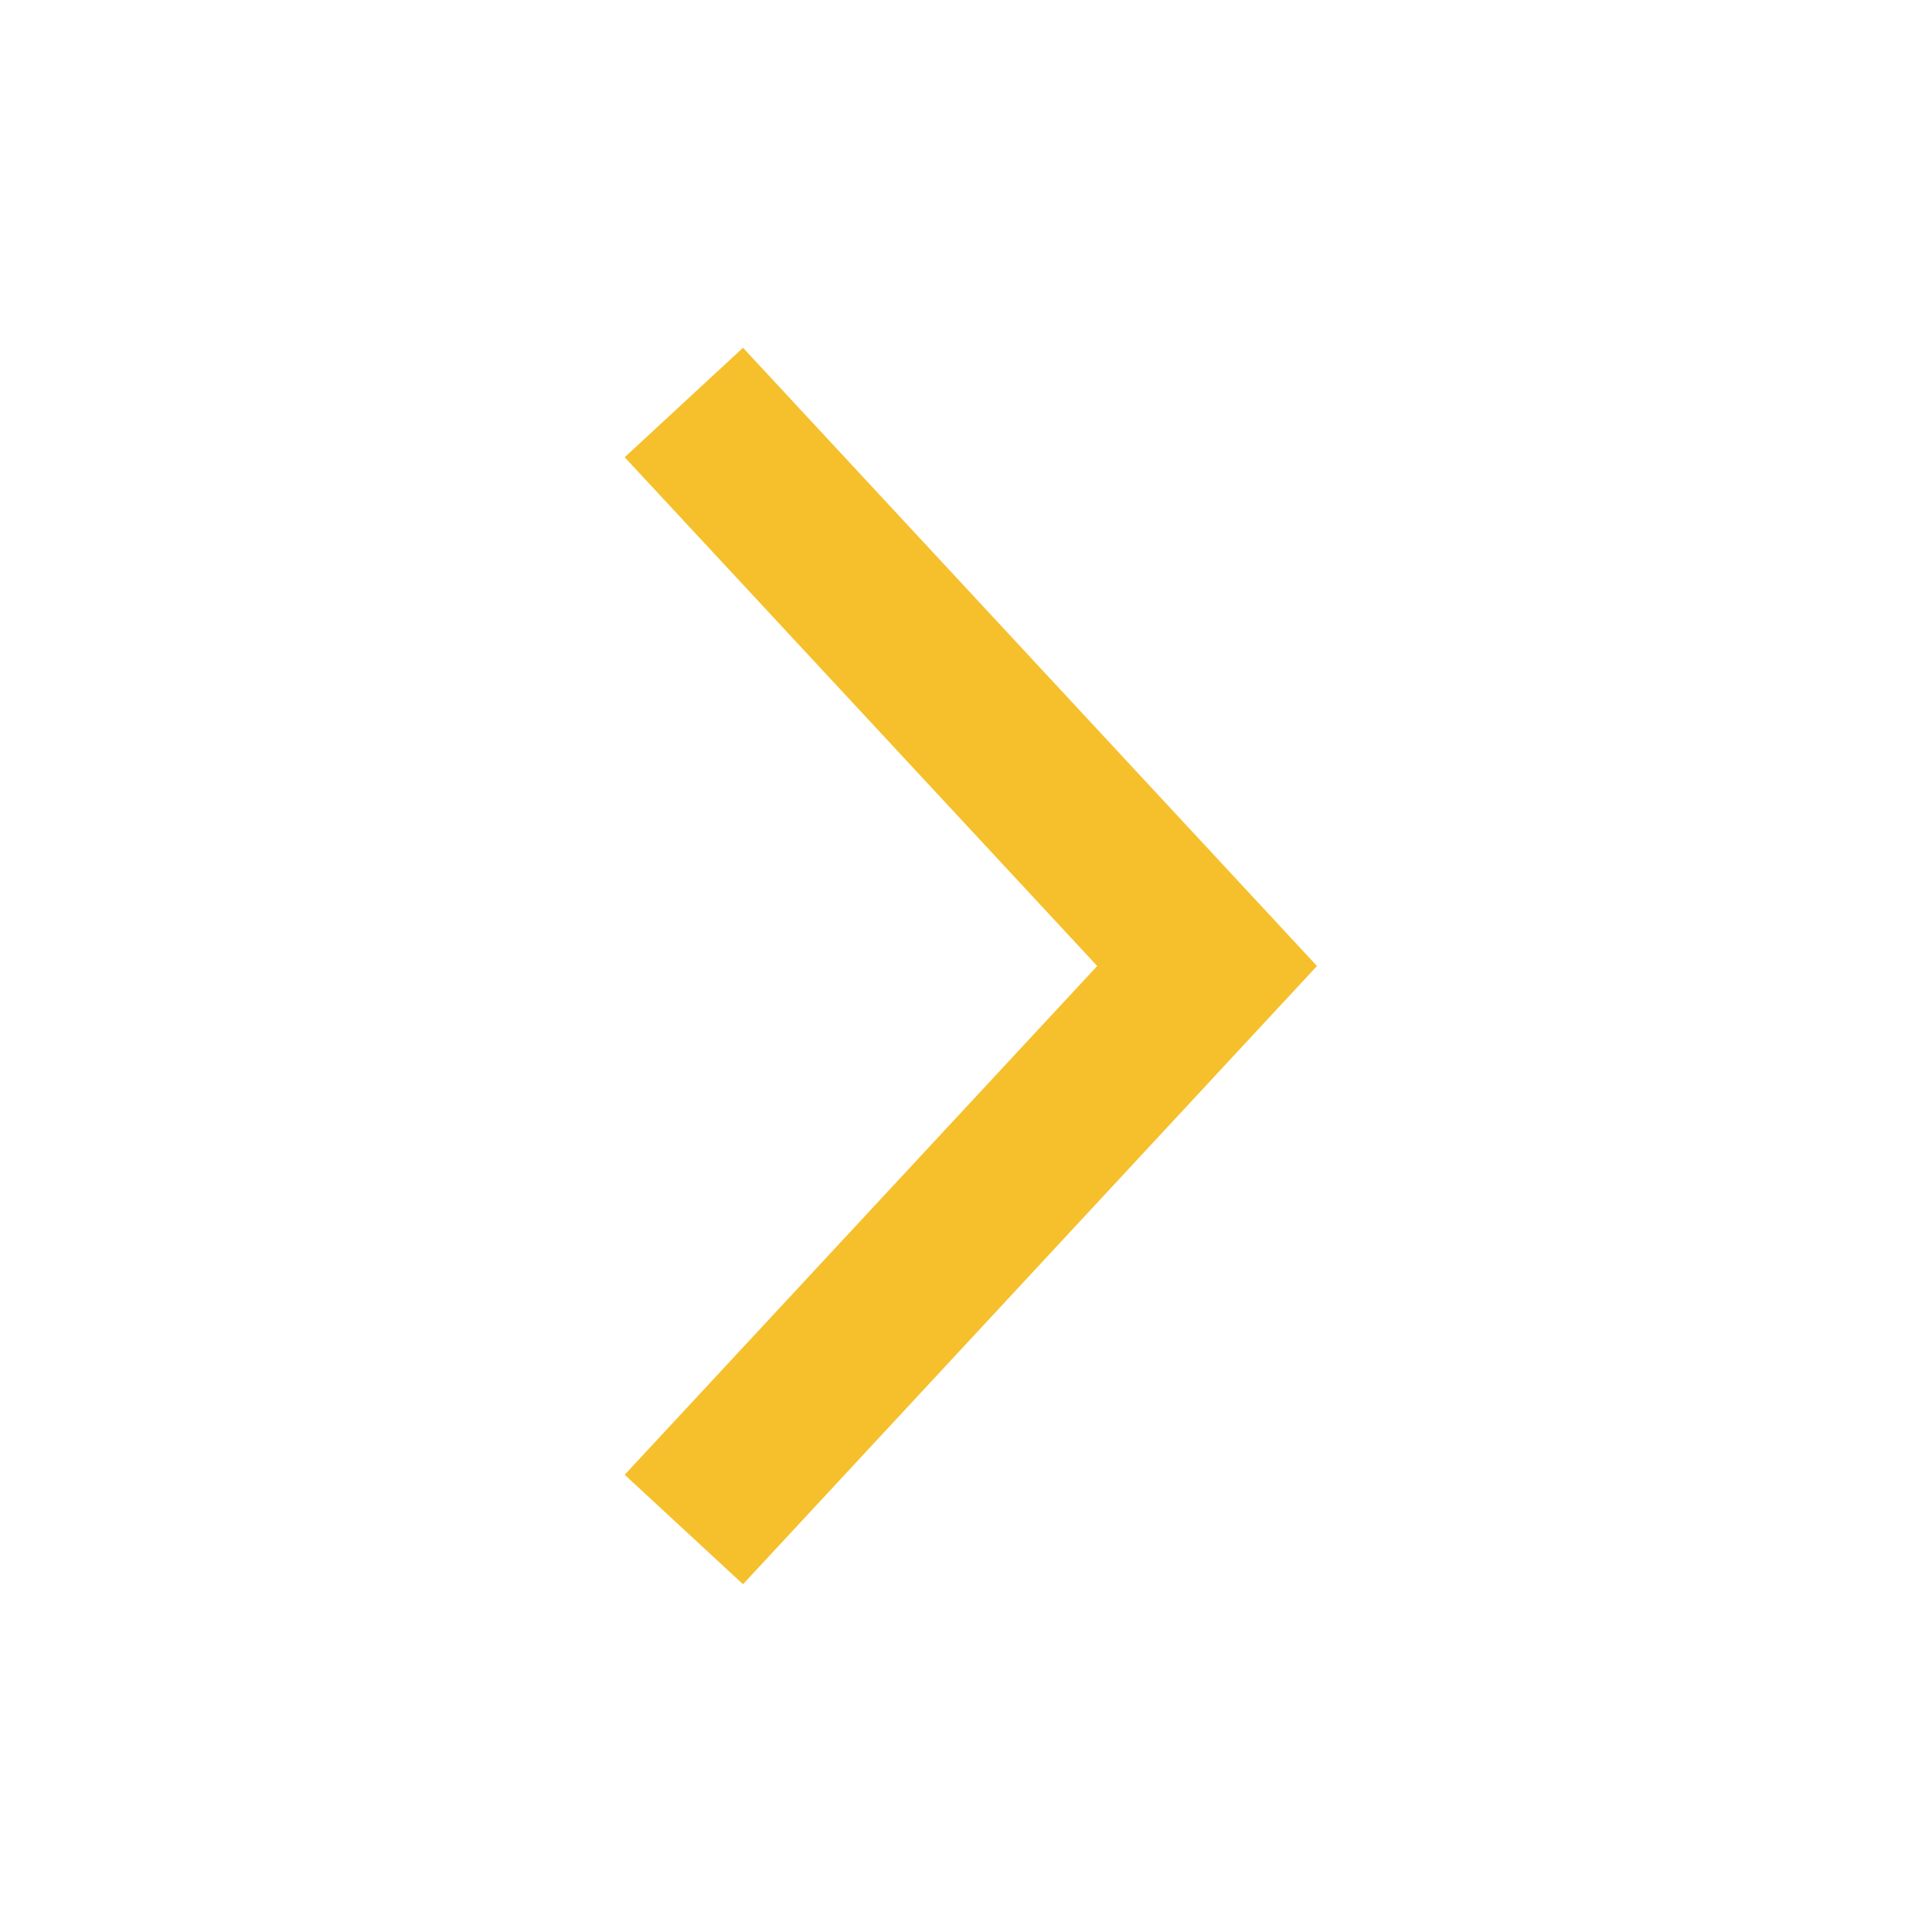
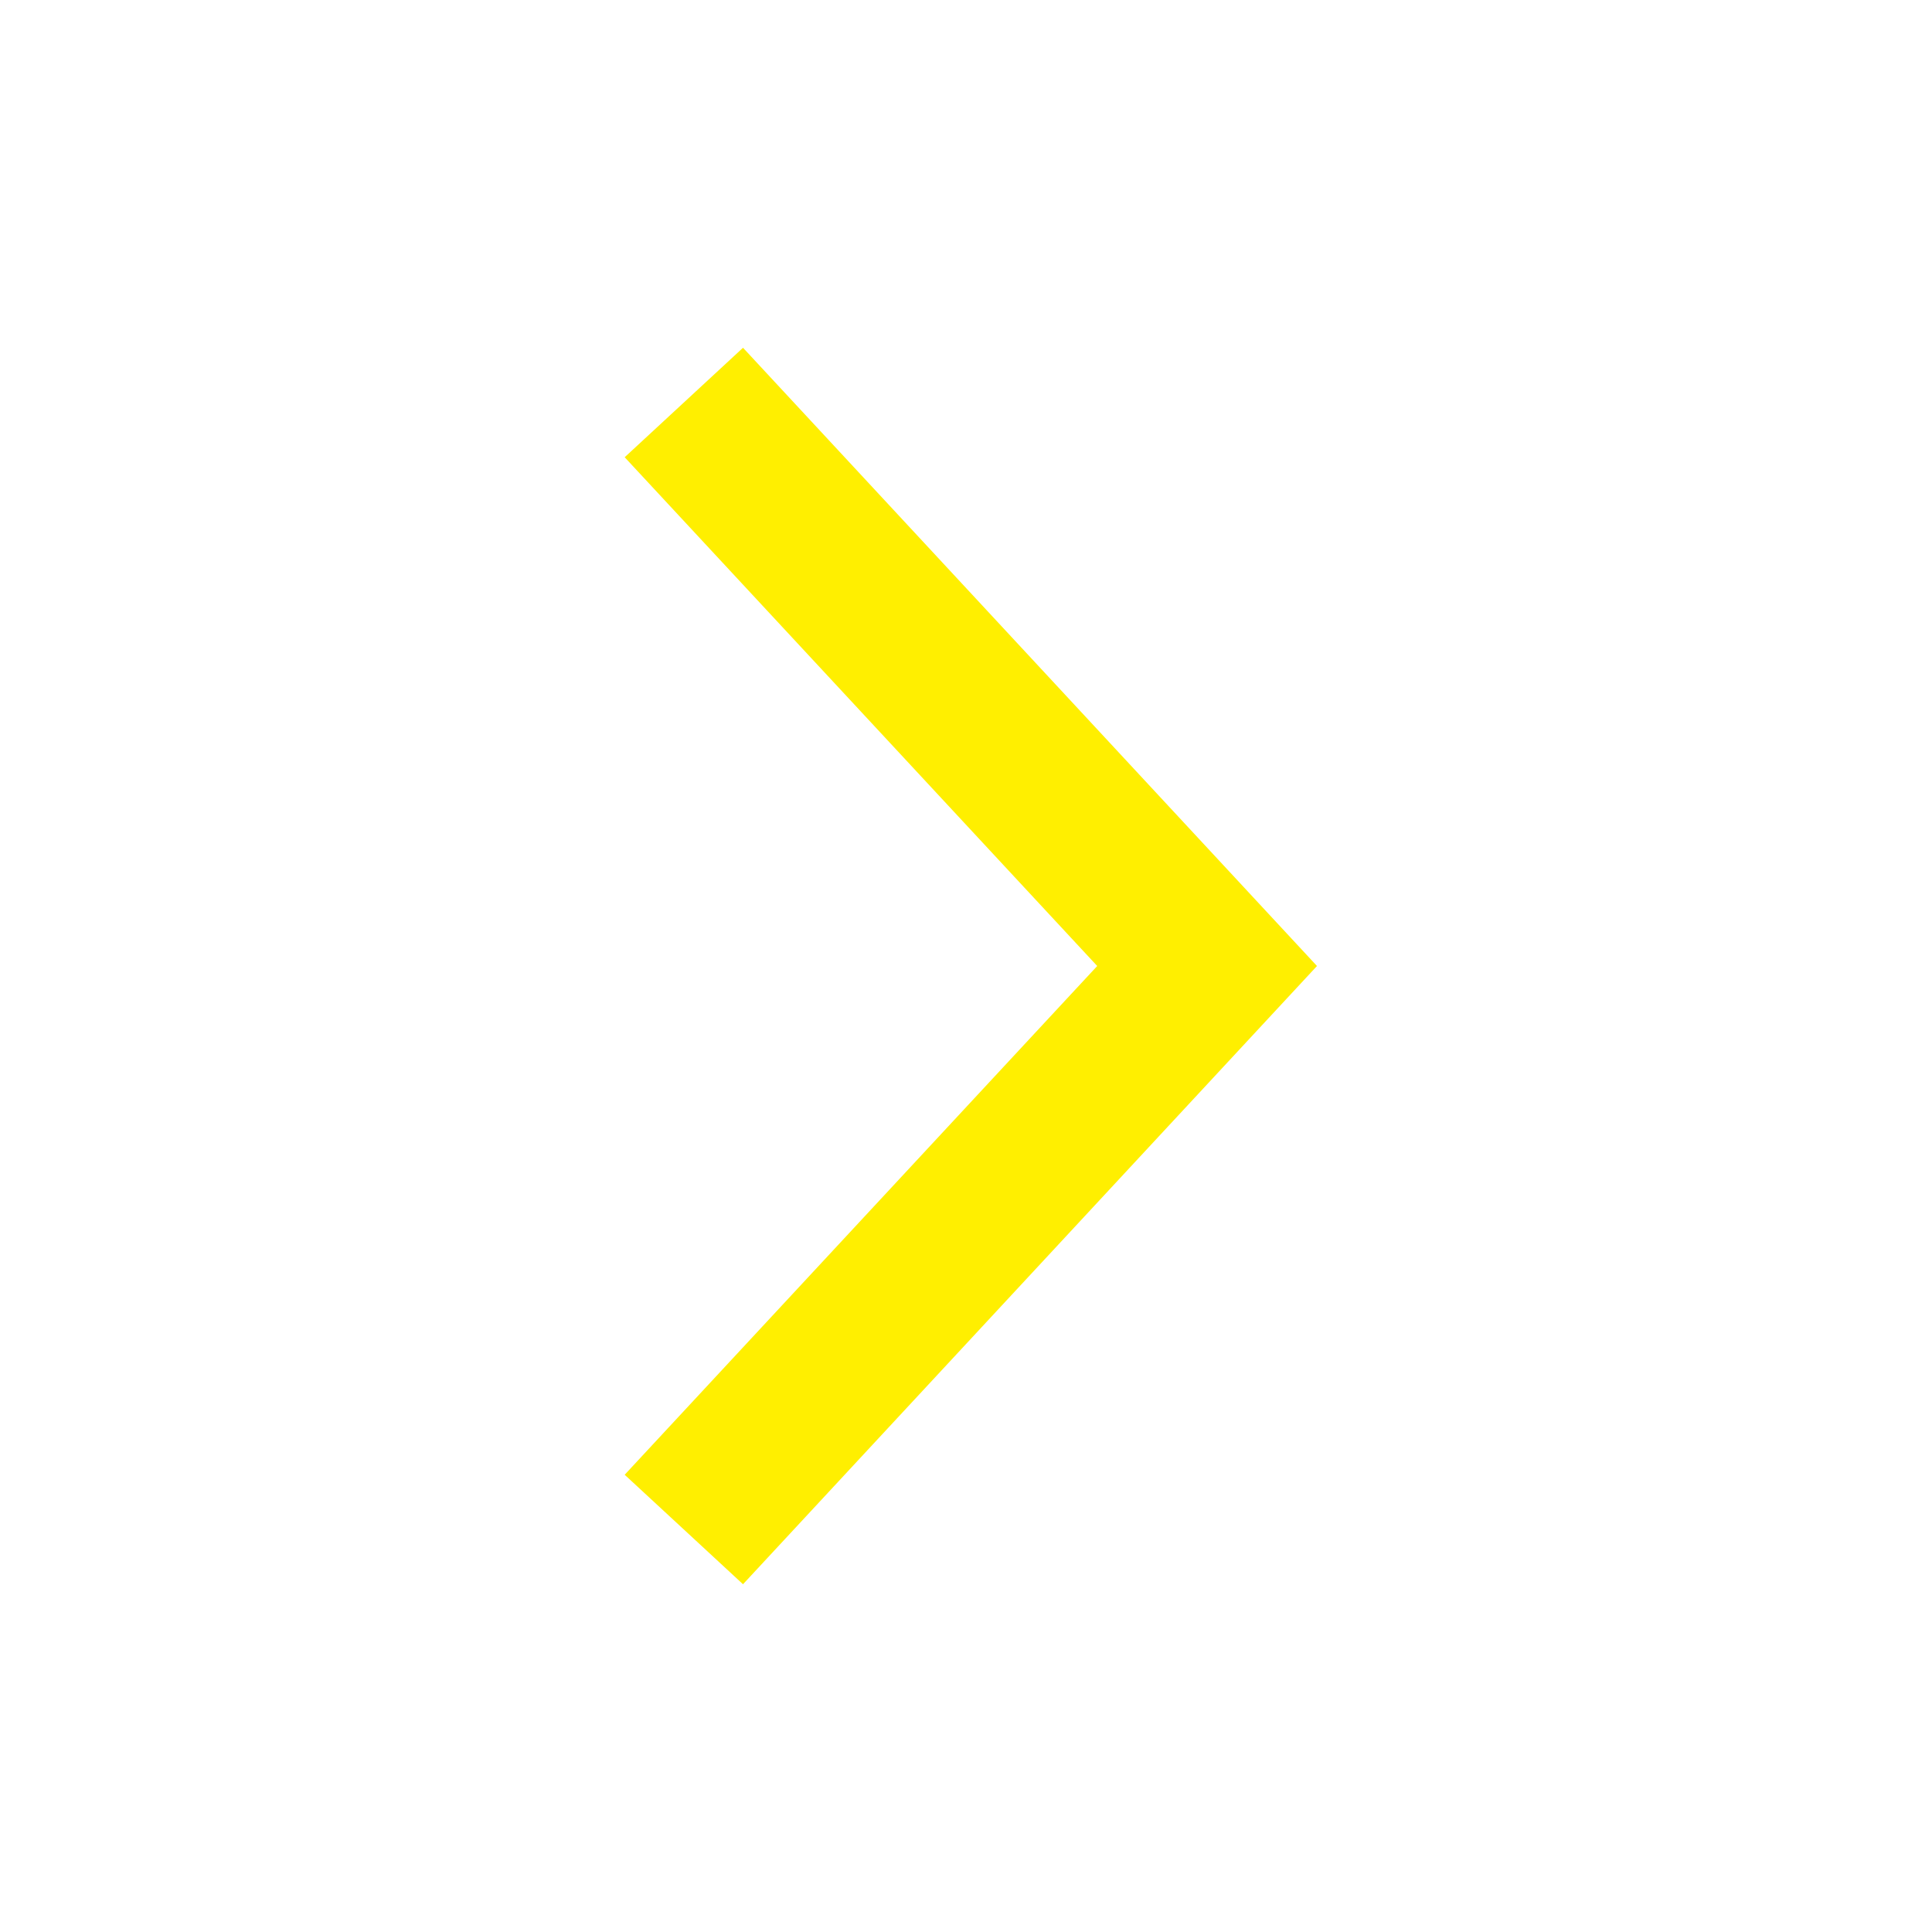
<svg xmlns="http://www.w3.org/2000/svg" id="Capa_16" data-name="Capa 16" viewBox="0 0 24 24">
  <defs>
    <style>
      .cls-1 {
-         fill: #f6c02c;
+         fill: #ffef00;
      }
    </style>
  </defs>
  <g id="ic_chevron_right" data-name="ic chevron right">
    <g id="Group_8822" data-name="Group 8822">
      <path id="Path_18879" data-name="Path 18879" class="cls-1" d="m16.36,12l-7.13,7.68-1.47-1.36,5.87-6.32-5.87-6.32,1.47-1.36,7.13,7.68Z" />
    </g>
  </g>
</svg>
